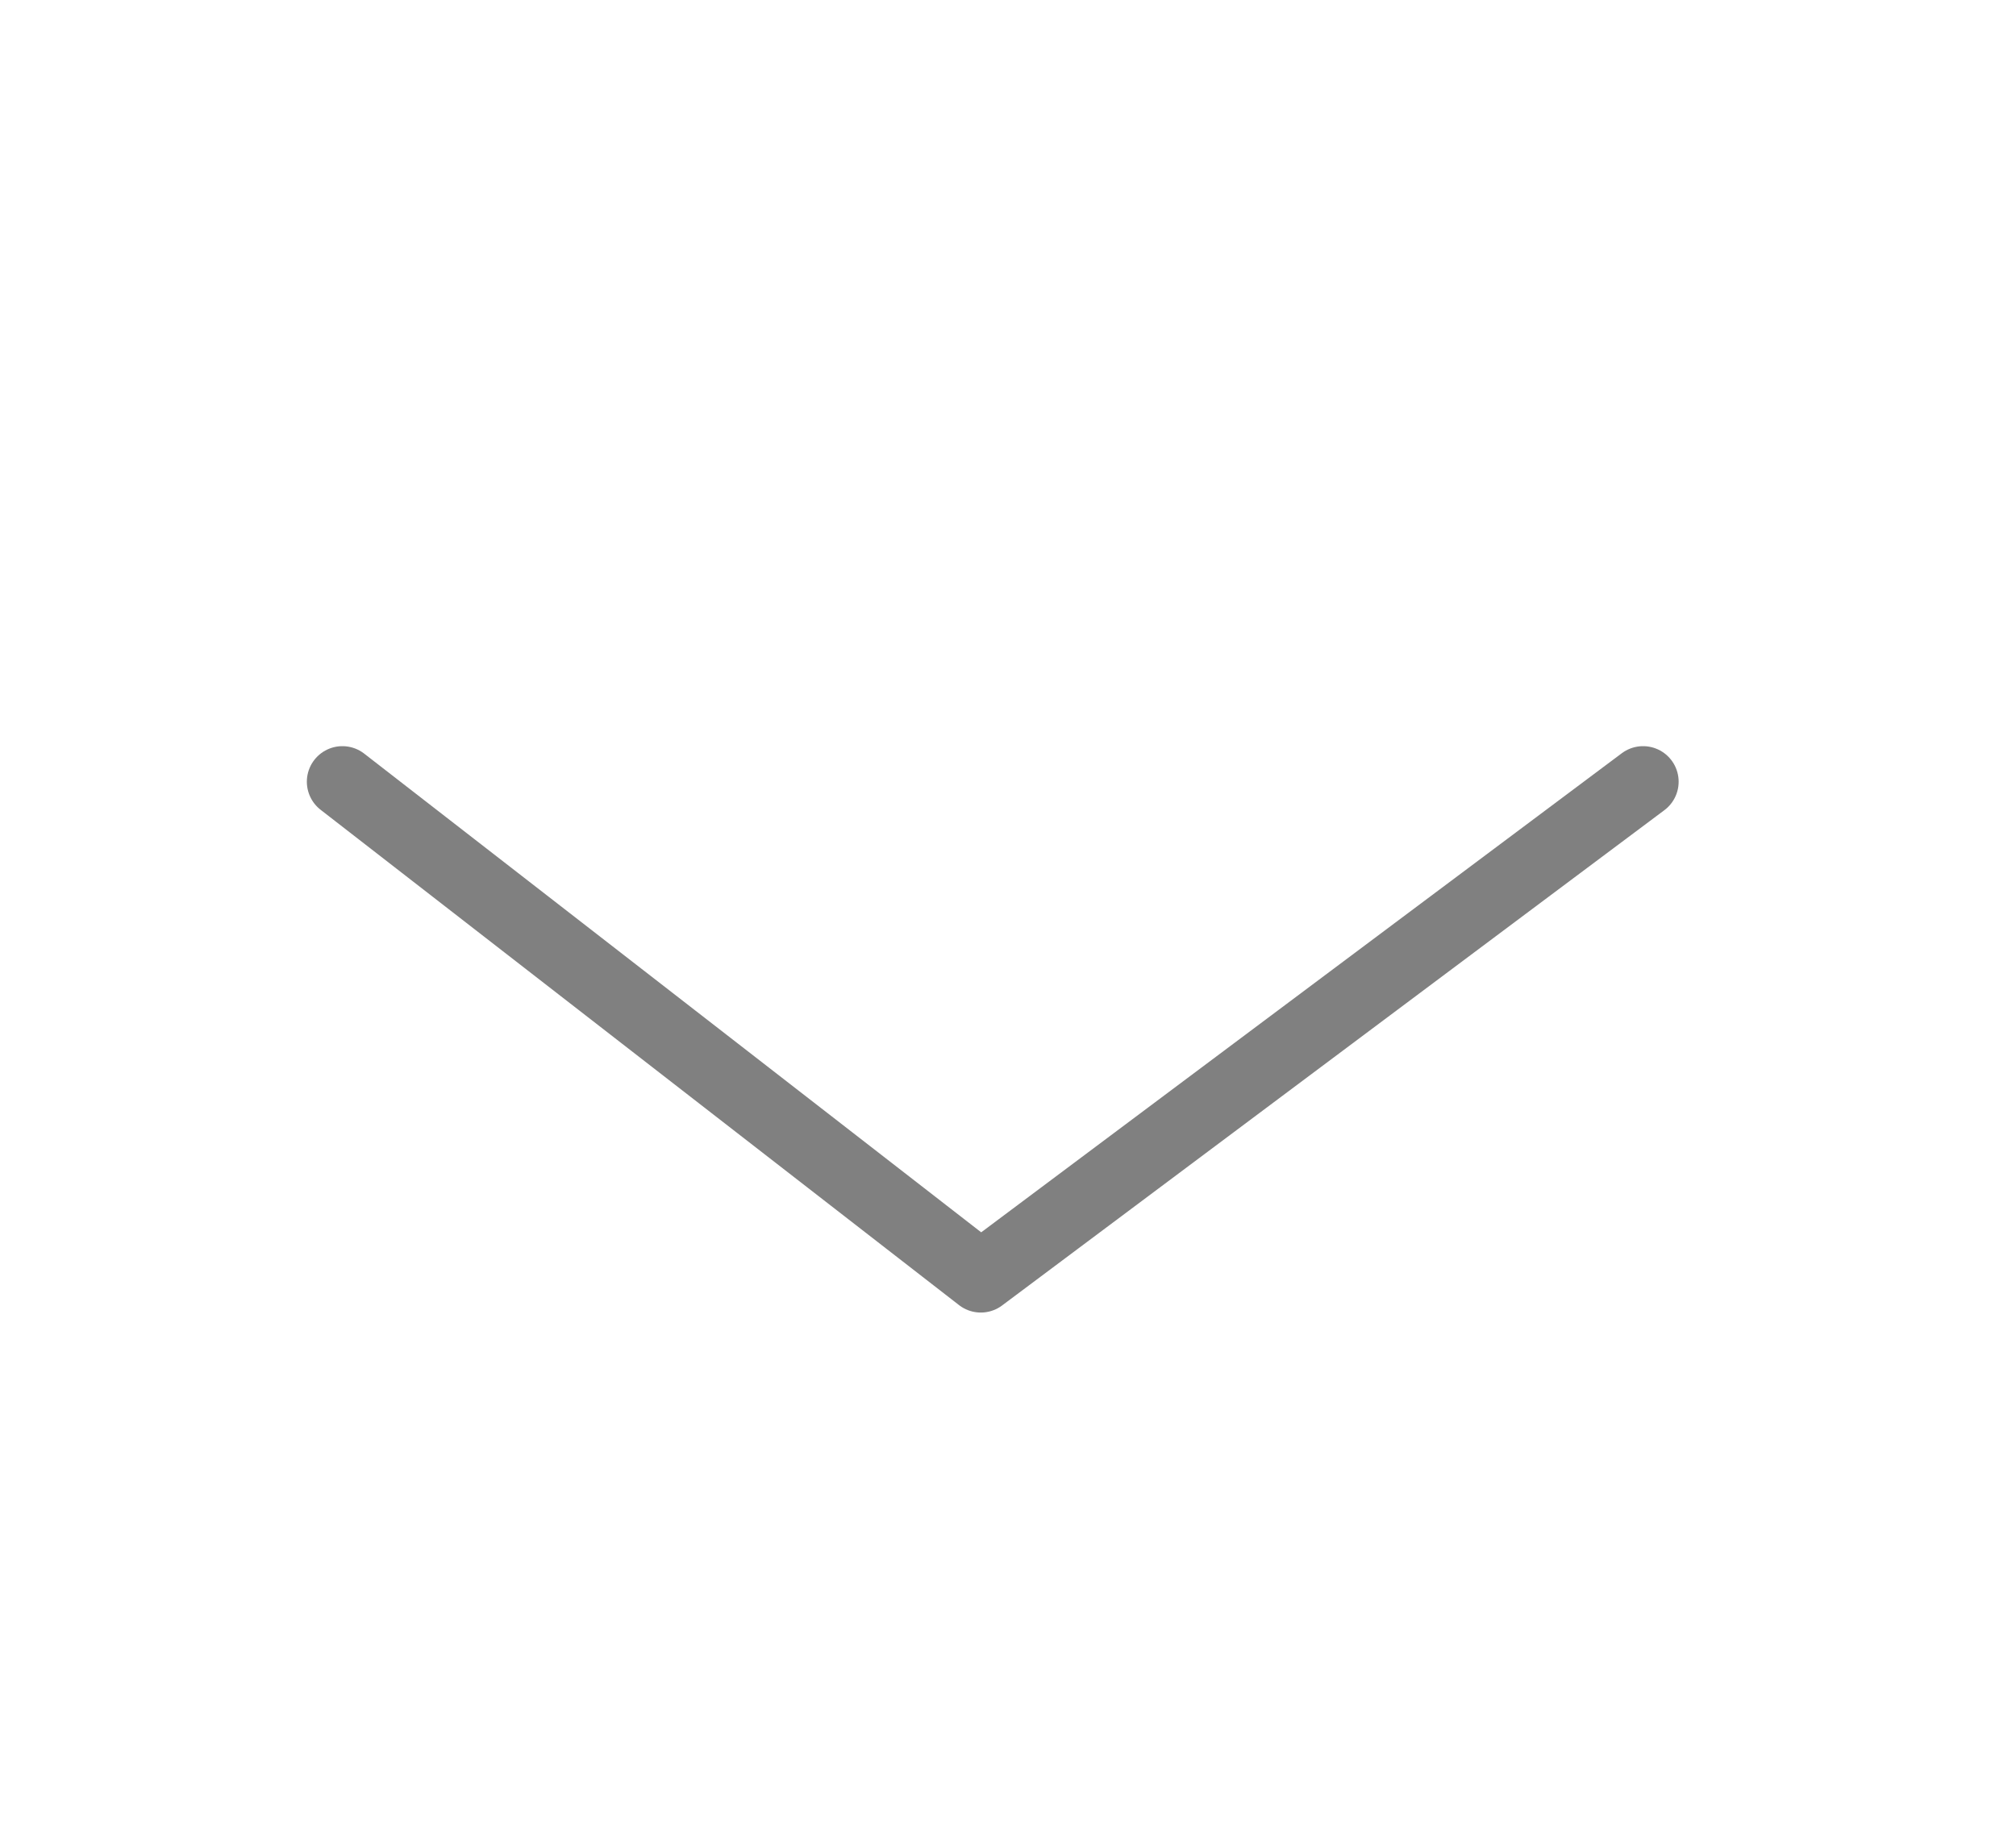
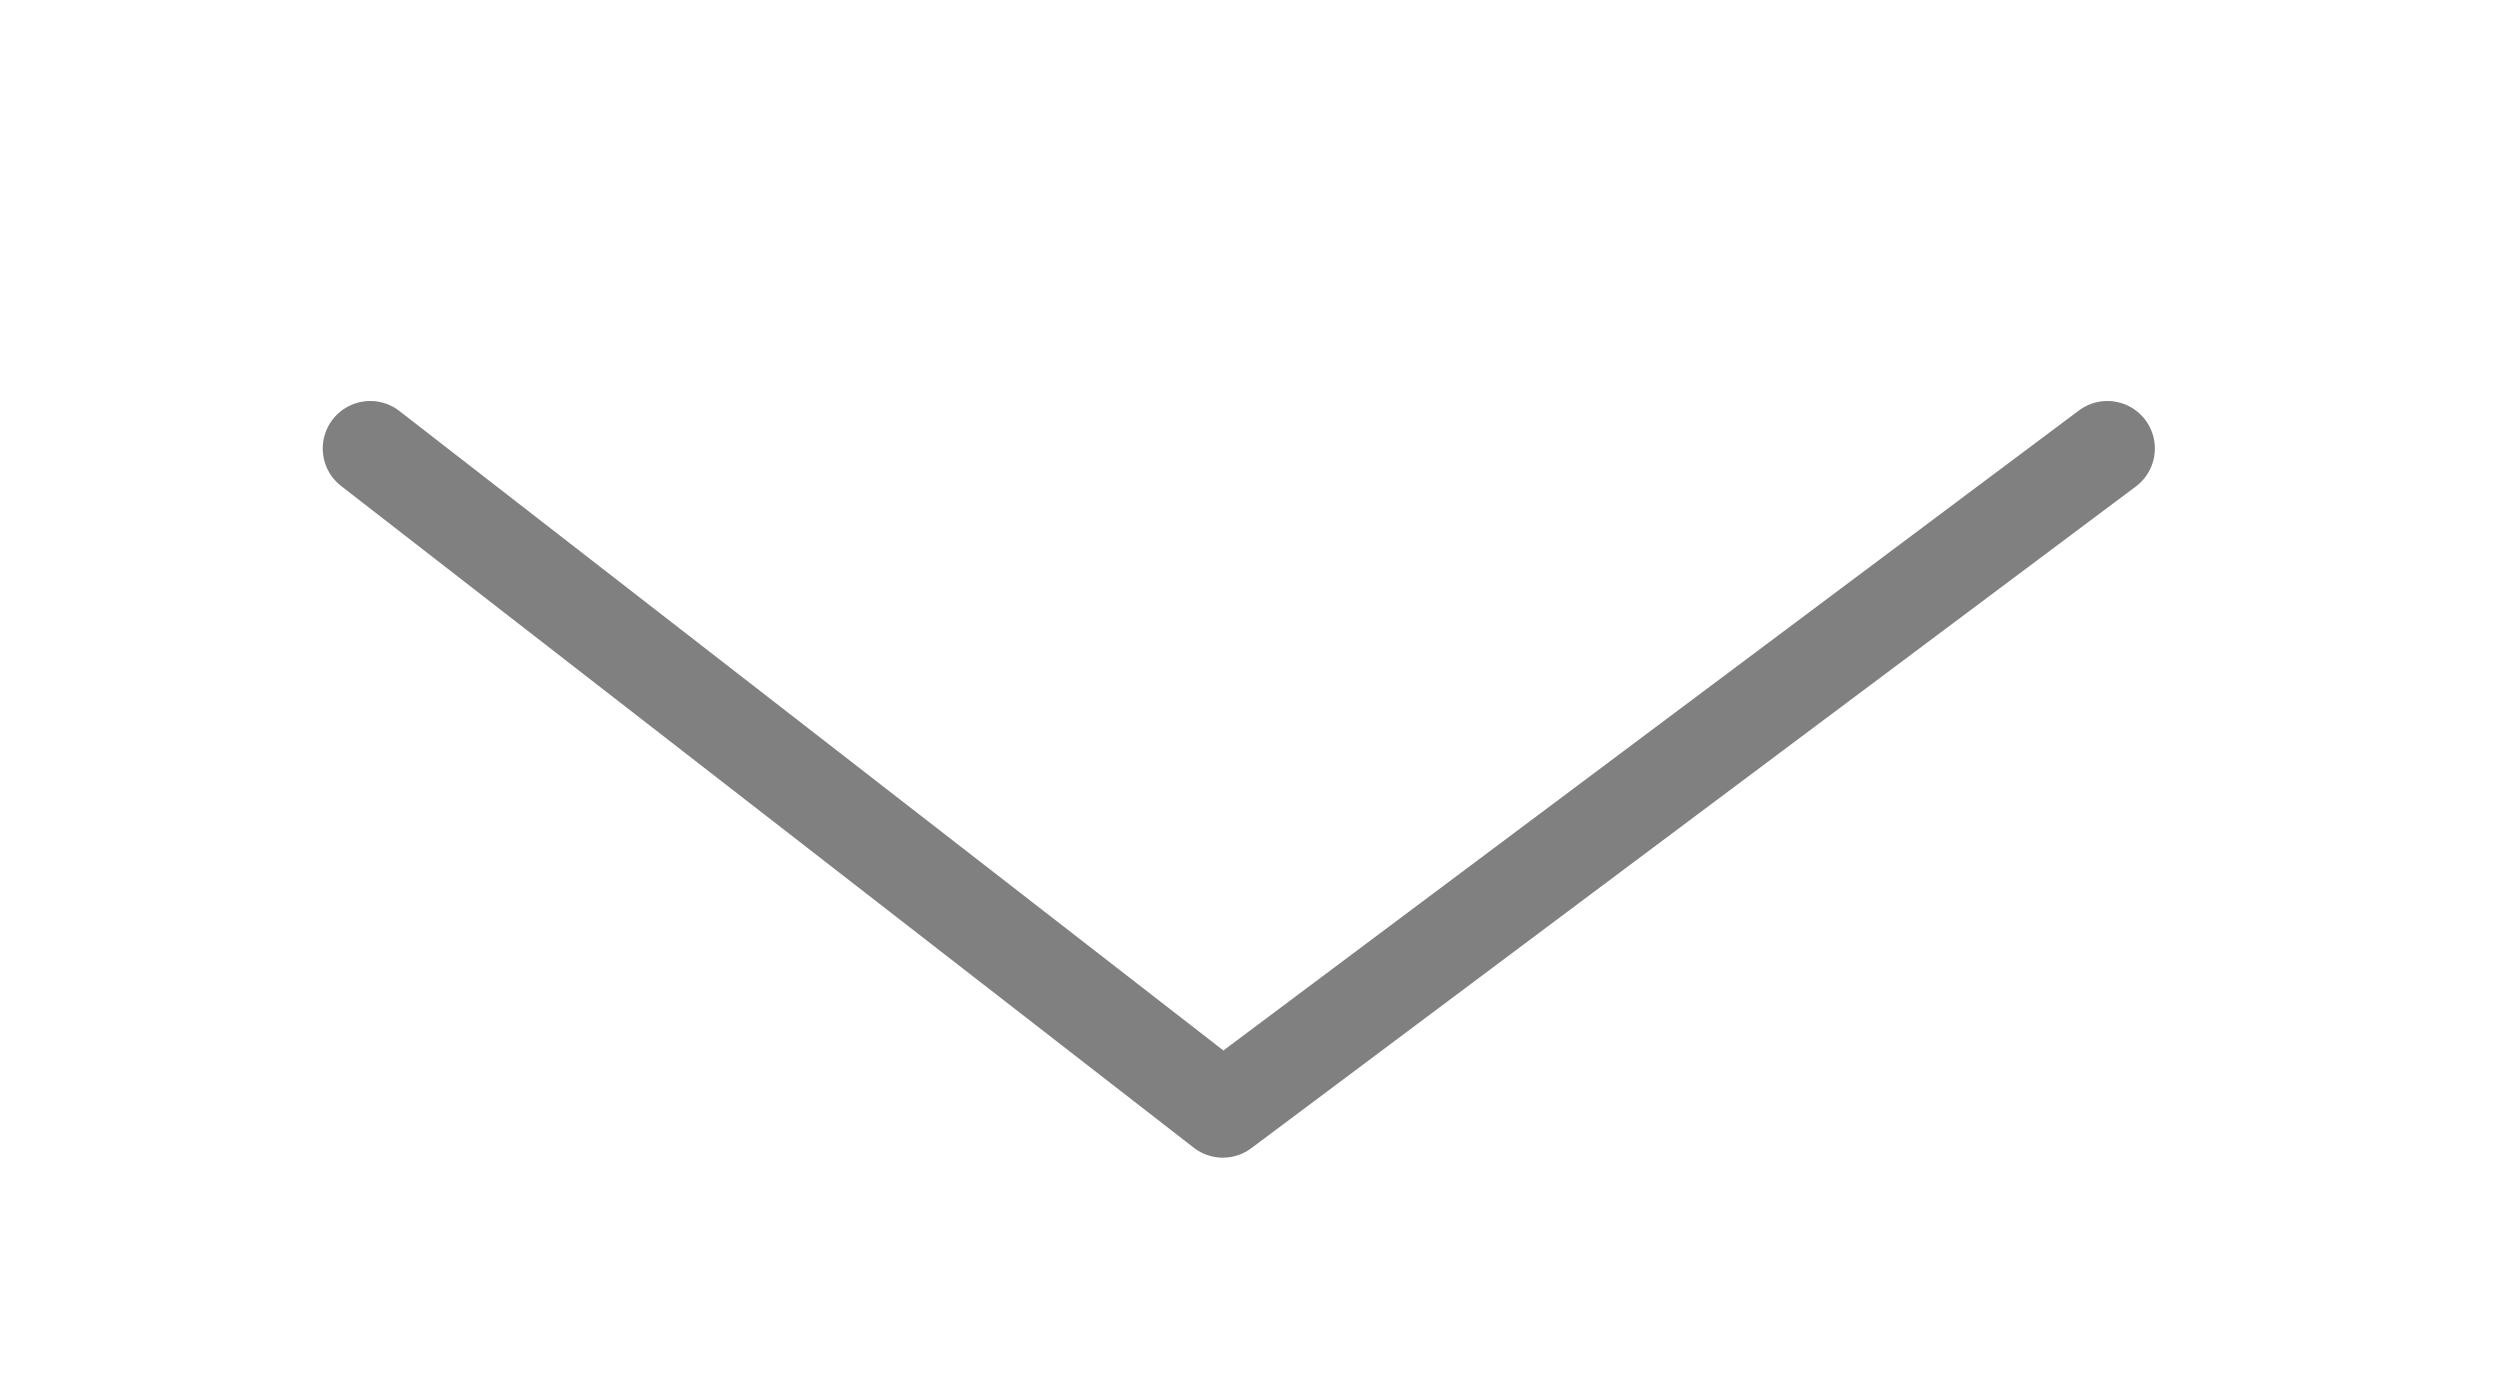
- <svg xmlns="http://www.w3.org/2000/svg" width="62.795mm" height="56.891mm" viewBox="0 0 62.795 56.891" version="1.1" id="svg23743">
+ <svg xmlns="http://www.w3.org/2000/svg" width="58.305mm" height="32.479mm" viewBox="0 0 58.305 32.479" version="1.1" id="svg23743">
  <defs id="defs23740" />
-   <g id="layer1" transform="translate(-60.86272,-117.4817)">
-     <path style="fill:none;fill-opacity:1;stroke:#808080;stroke-width:2.215;stroke-linecap:round;stroke-linejoin:round;stroke-miterlimit:4;stroke-dasharray:none;stroke-opacity:1" d="M 71.528,141.837 91.413,157.269 112.042,141.837" id="path78405" />
+   <g id="layer1" transform="translate(-62.8935,-132.4365)">
+     <path style="fill:none;fill-opacity:1;stroke:#808080;stroke-width:2.215;stroke-linecap:round;stroke-linejoin:round;stroke-miterlimit:4;stroke-dasharray:none;stroke-opacity:1" d="m 71.528,142.896 19.885,15.432 20.629,-15.432" id="path78405" />
  </g>
</svg>
